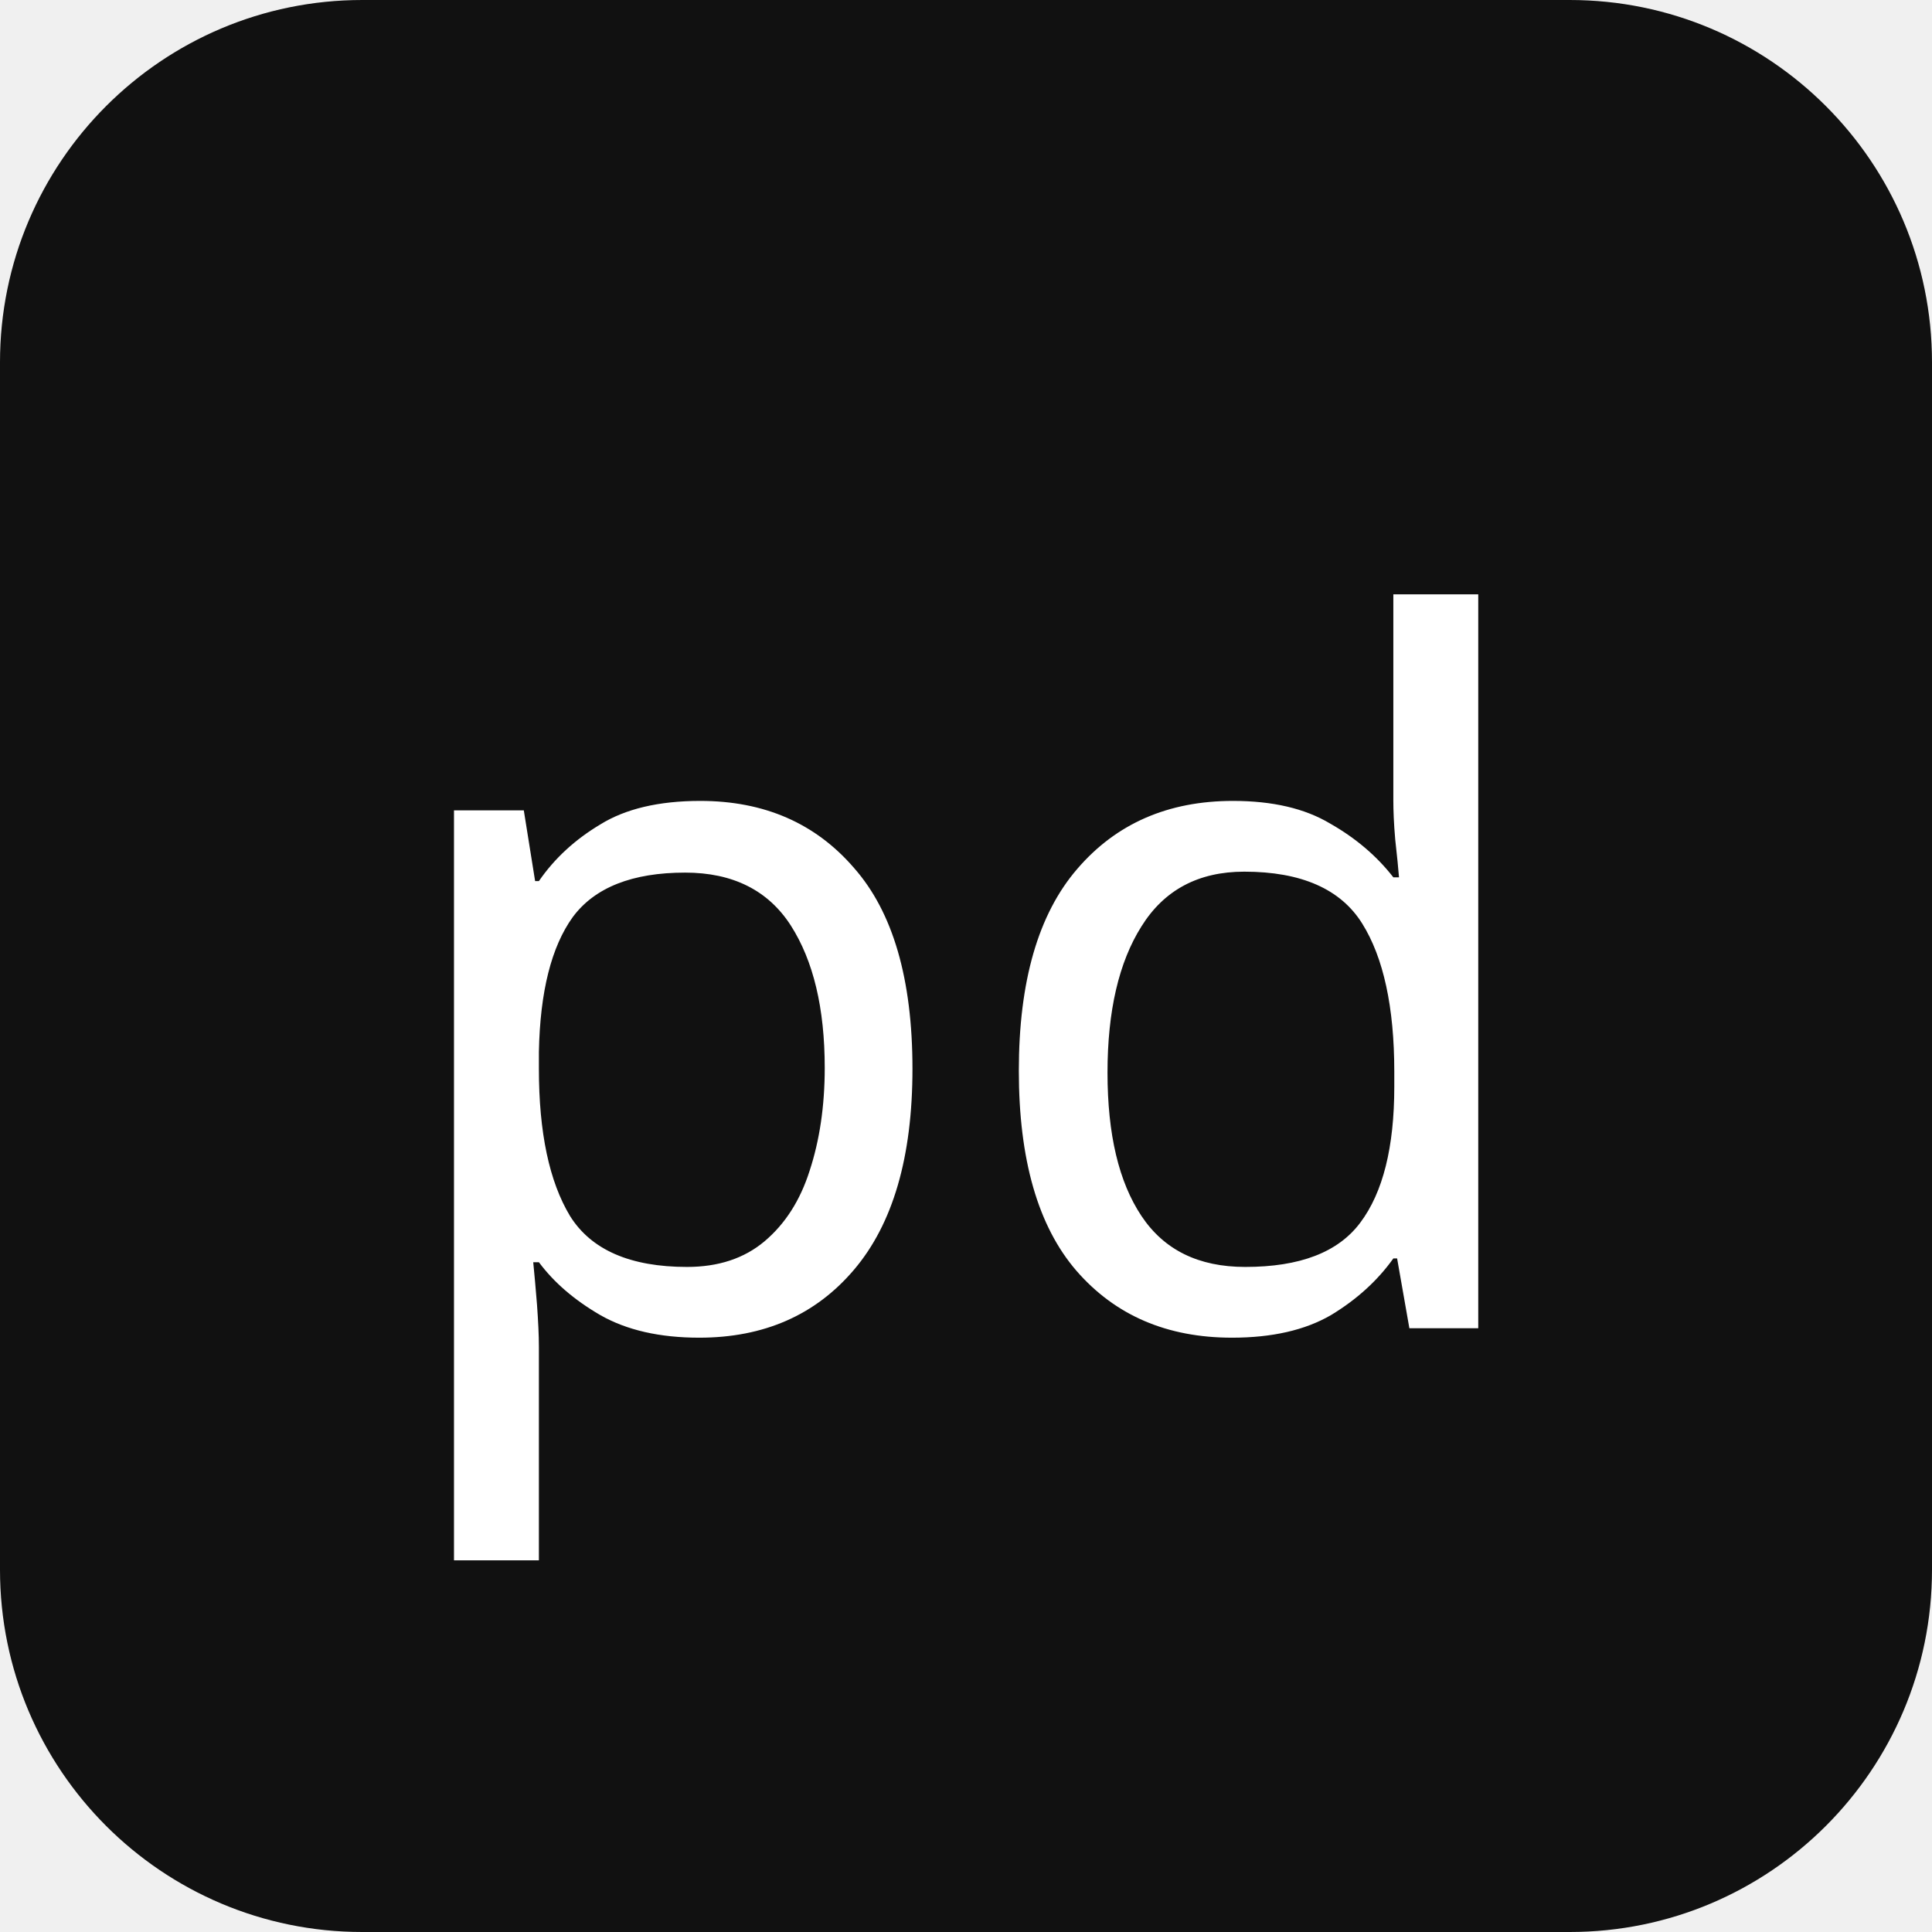
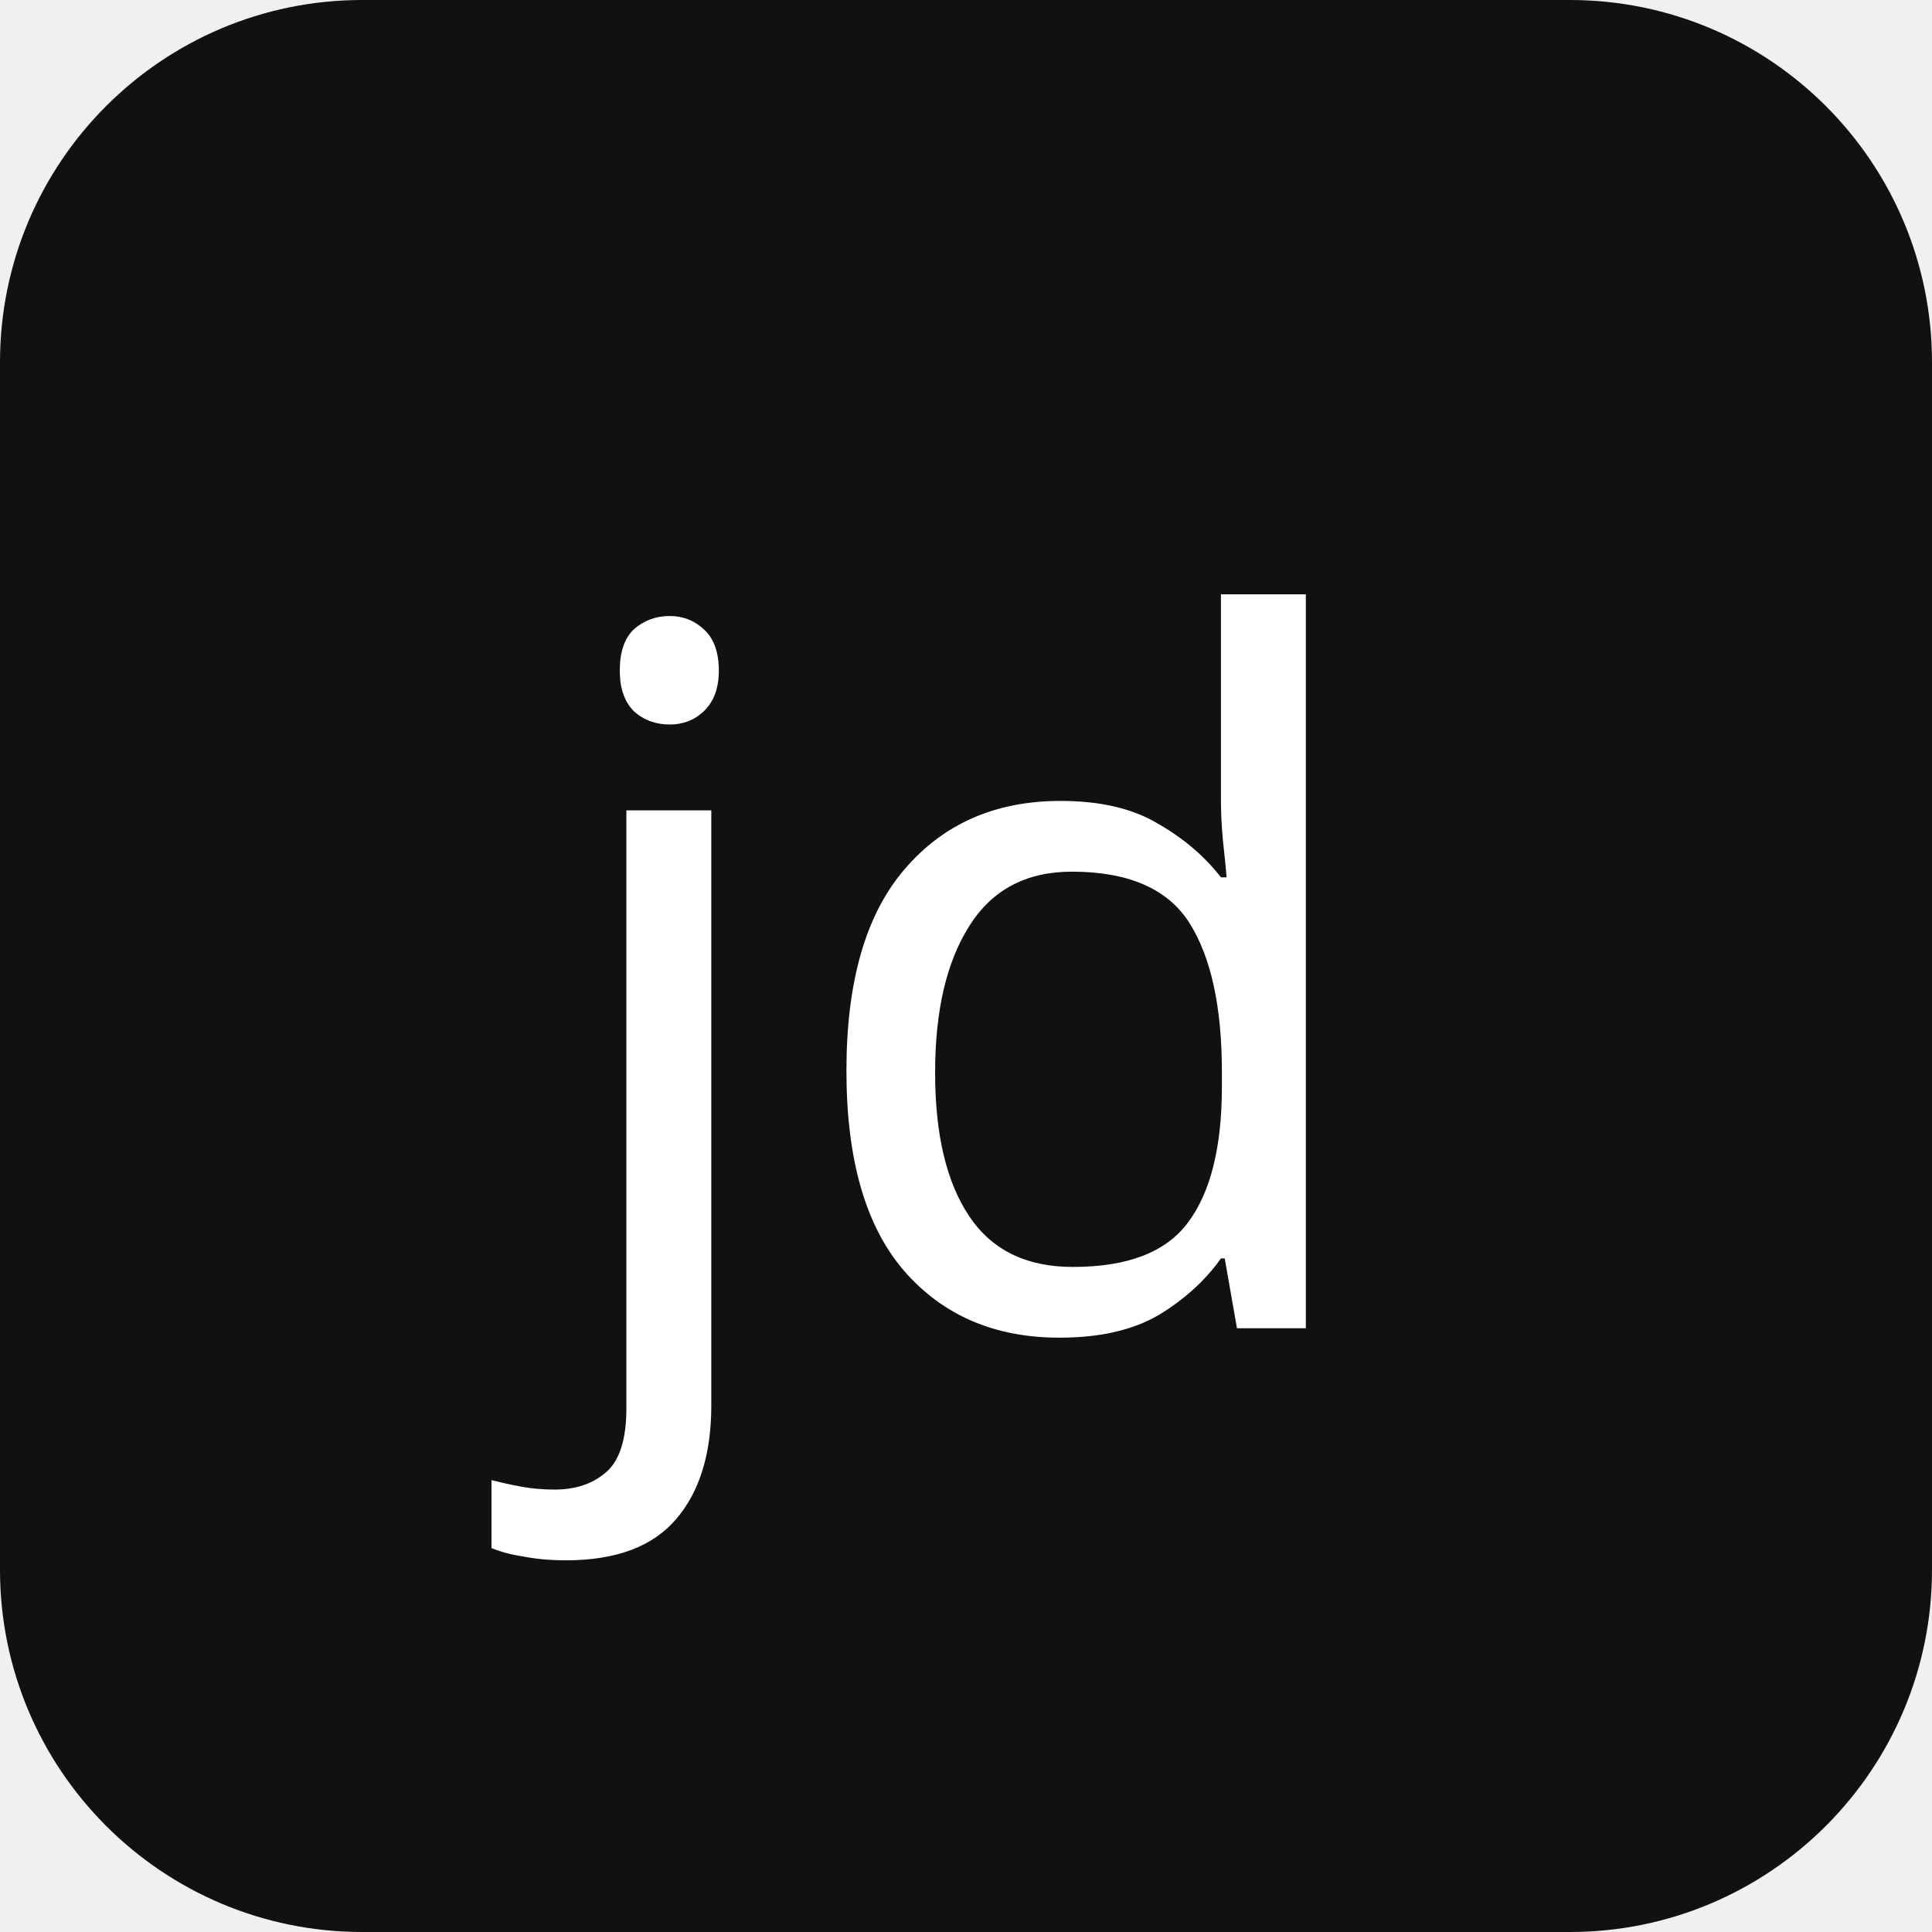
<svg xmlns="http://www.w3.org/2000/svg" viewBox="0 0 32 32">
  <rect width="32" height="32" rx="6" fill="#111" />
-   <text x="16" y="22" text-anchor="middle" font-family="sans-serif" font-size="16" fill="#fff">pd</text>
+   <text x="16" y="22" text-anchor="middle" font-family="sans-serif" font-size="16" fill="#fff">jd</text>
</svg>
